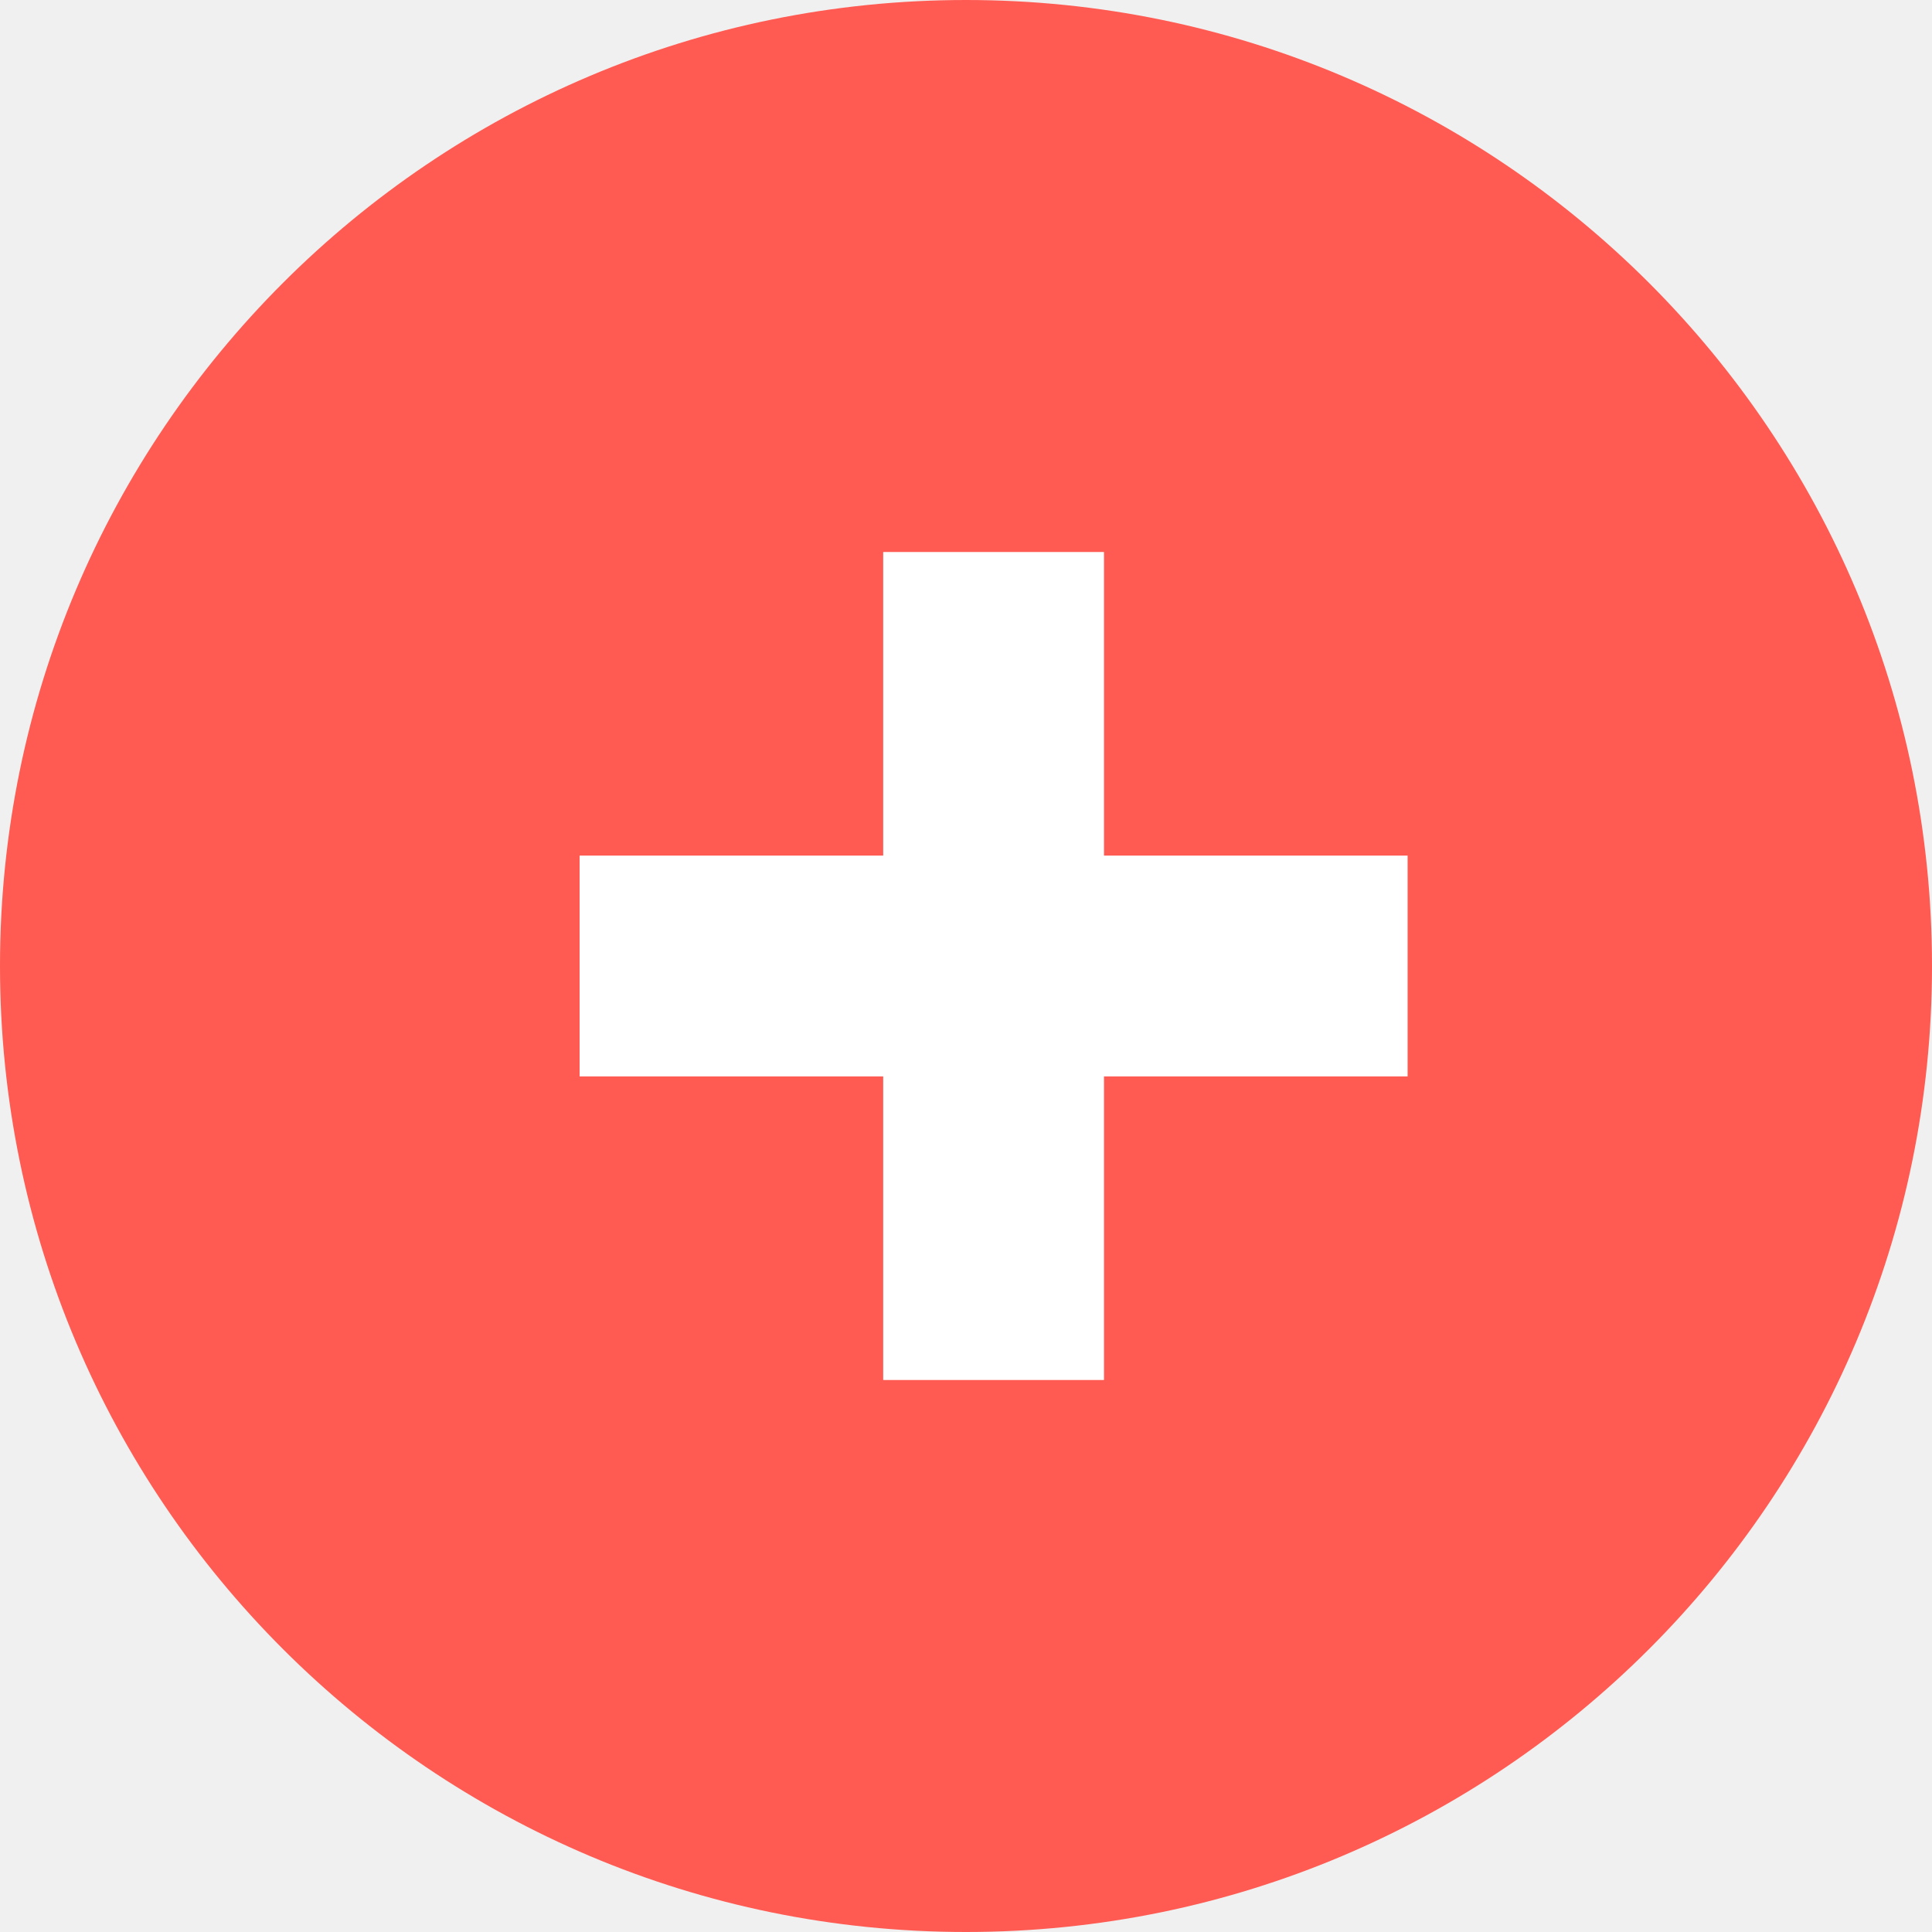
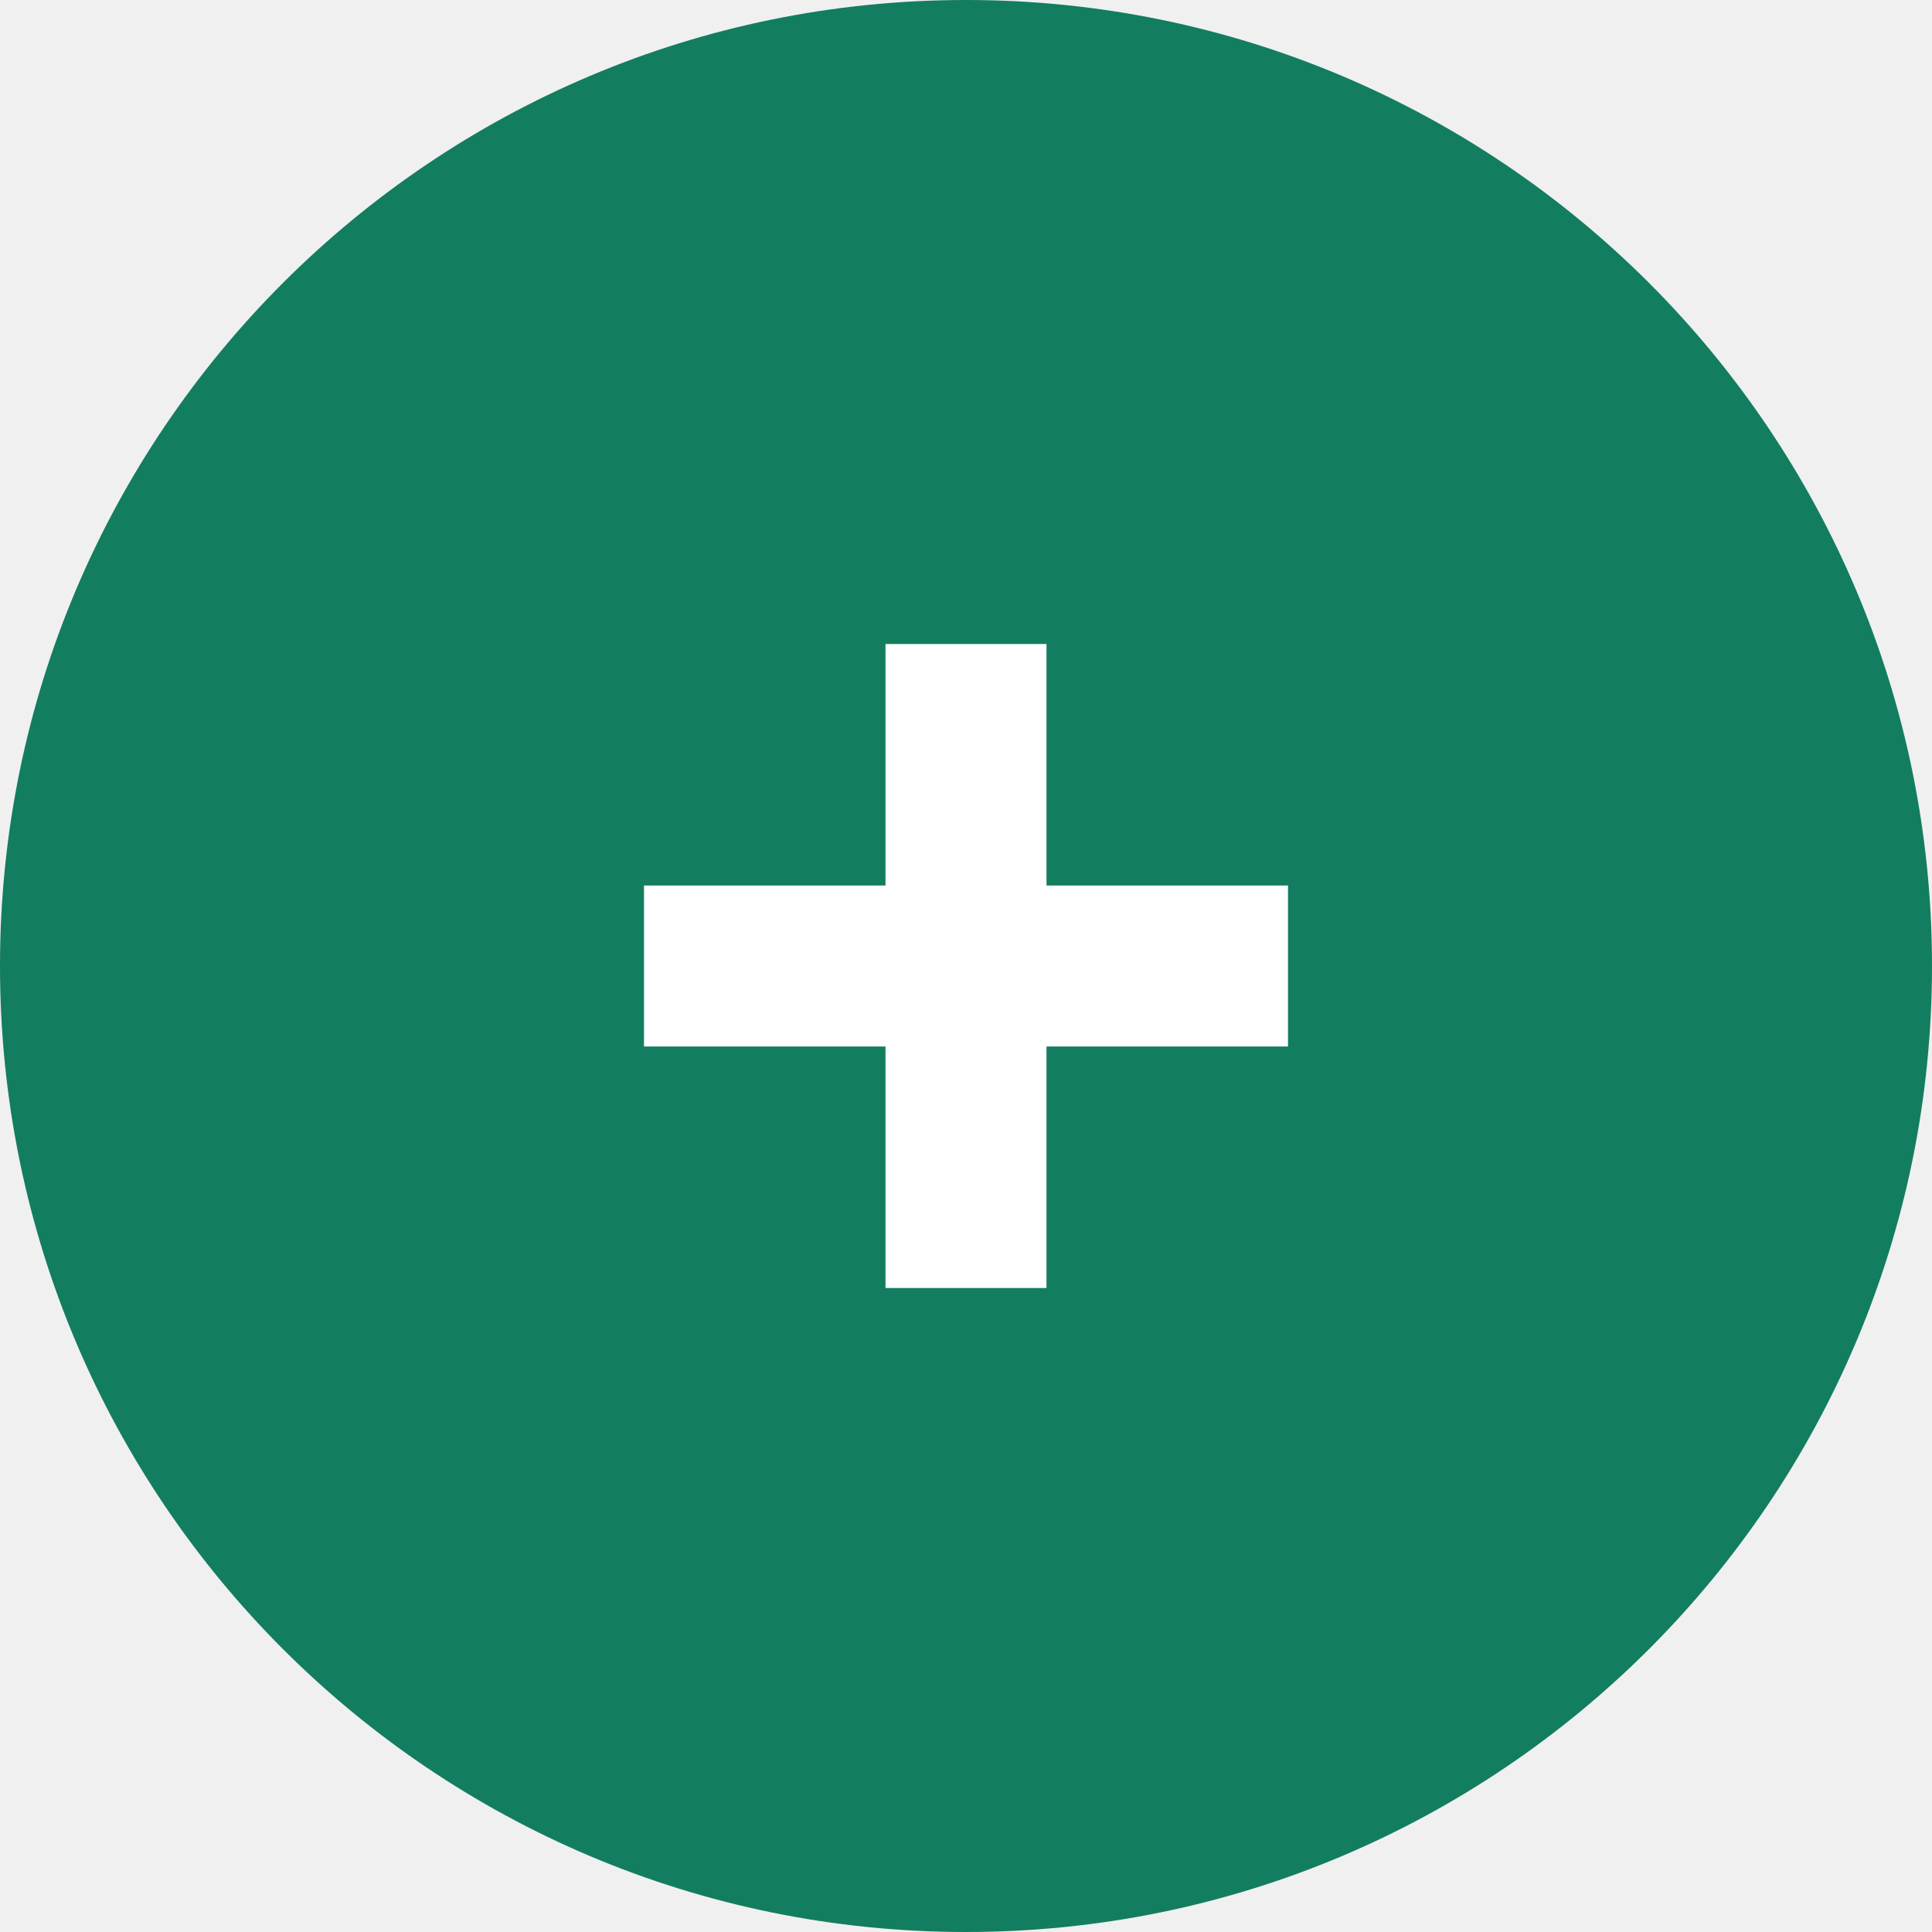
- <svg xmlns="http://www.w3.org/2000/svg" width="35px" height="35px" viewBox="0 0 35 35" version="1.1">
-   <defs />
-   <g id="Styleguide" stroke="none" stroke-width="1" fill="none" fill-rule="evenodd">
-     <g transform="translate(-1447, -1475)" id="Right-column">
-       <g transform="translate(1259, 207)">
-         <g id="Group" transform="translate(20, 1243)">
-           <g id="social-icons" transform="translate(0, 25)">
-             <g id="icon-+" transform="translate(168, 0)">
-               <circle id="Oval-2" fill="#FF5B52" cx="17.5" cy="17.5" r="17.5" />
-               <g id="+" transform="translate(10, 10)" fill="#FFFFFF">
-                 <rect id="Rectangle-6" x="6" y="0" width="4" height="15" />
-                 <rect id="Rectangle-6" transform="translate(8, 7.5) rotate(90) translate(-8, -7.5) " x="6" y="0" width="4" height="15" />
-               </g>
-             </g>
-           </g>
-         </g>
-       </g>
-     </g>
-   </g>
+ <svg xmlns="http://www.w3.org/2000/svg" width="24" height="24" viewBox="0 0 24 24" fill="none">
+   <rect width="24" height="24" rx="12" fill="#137D60" />
+   <path fill-rule="evenodd" clip-rule="evenodd" d="M13 11V8H11V11H8V13H11V16H13V13H16V11H13Z" fill="white" />
</svg>
